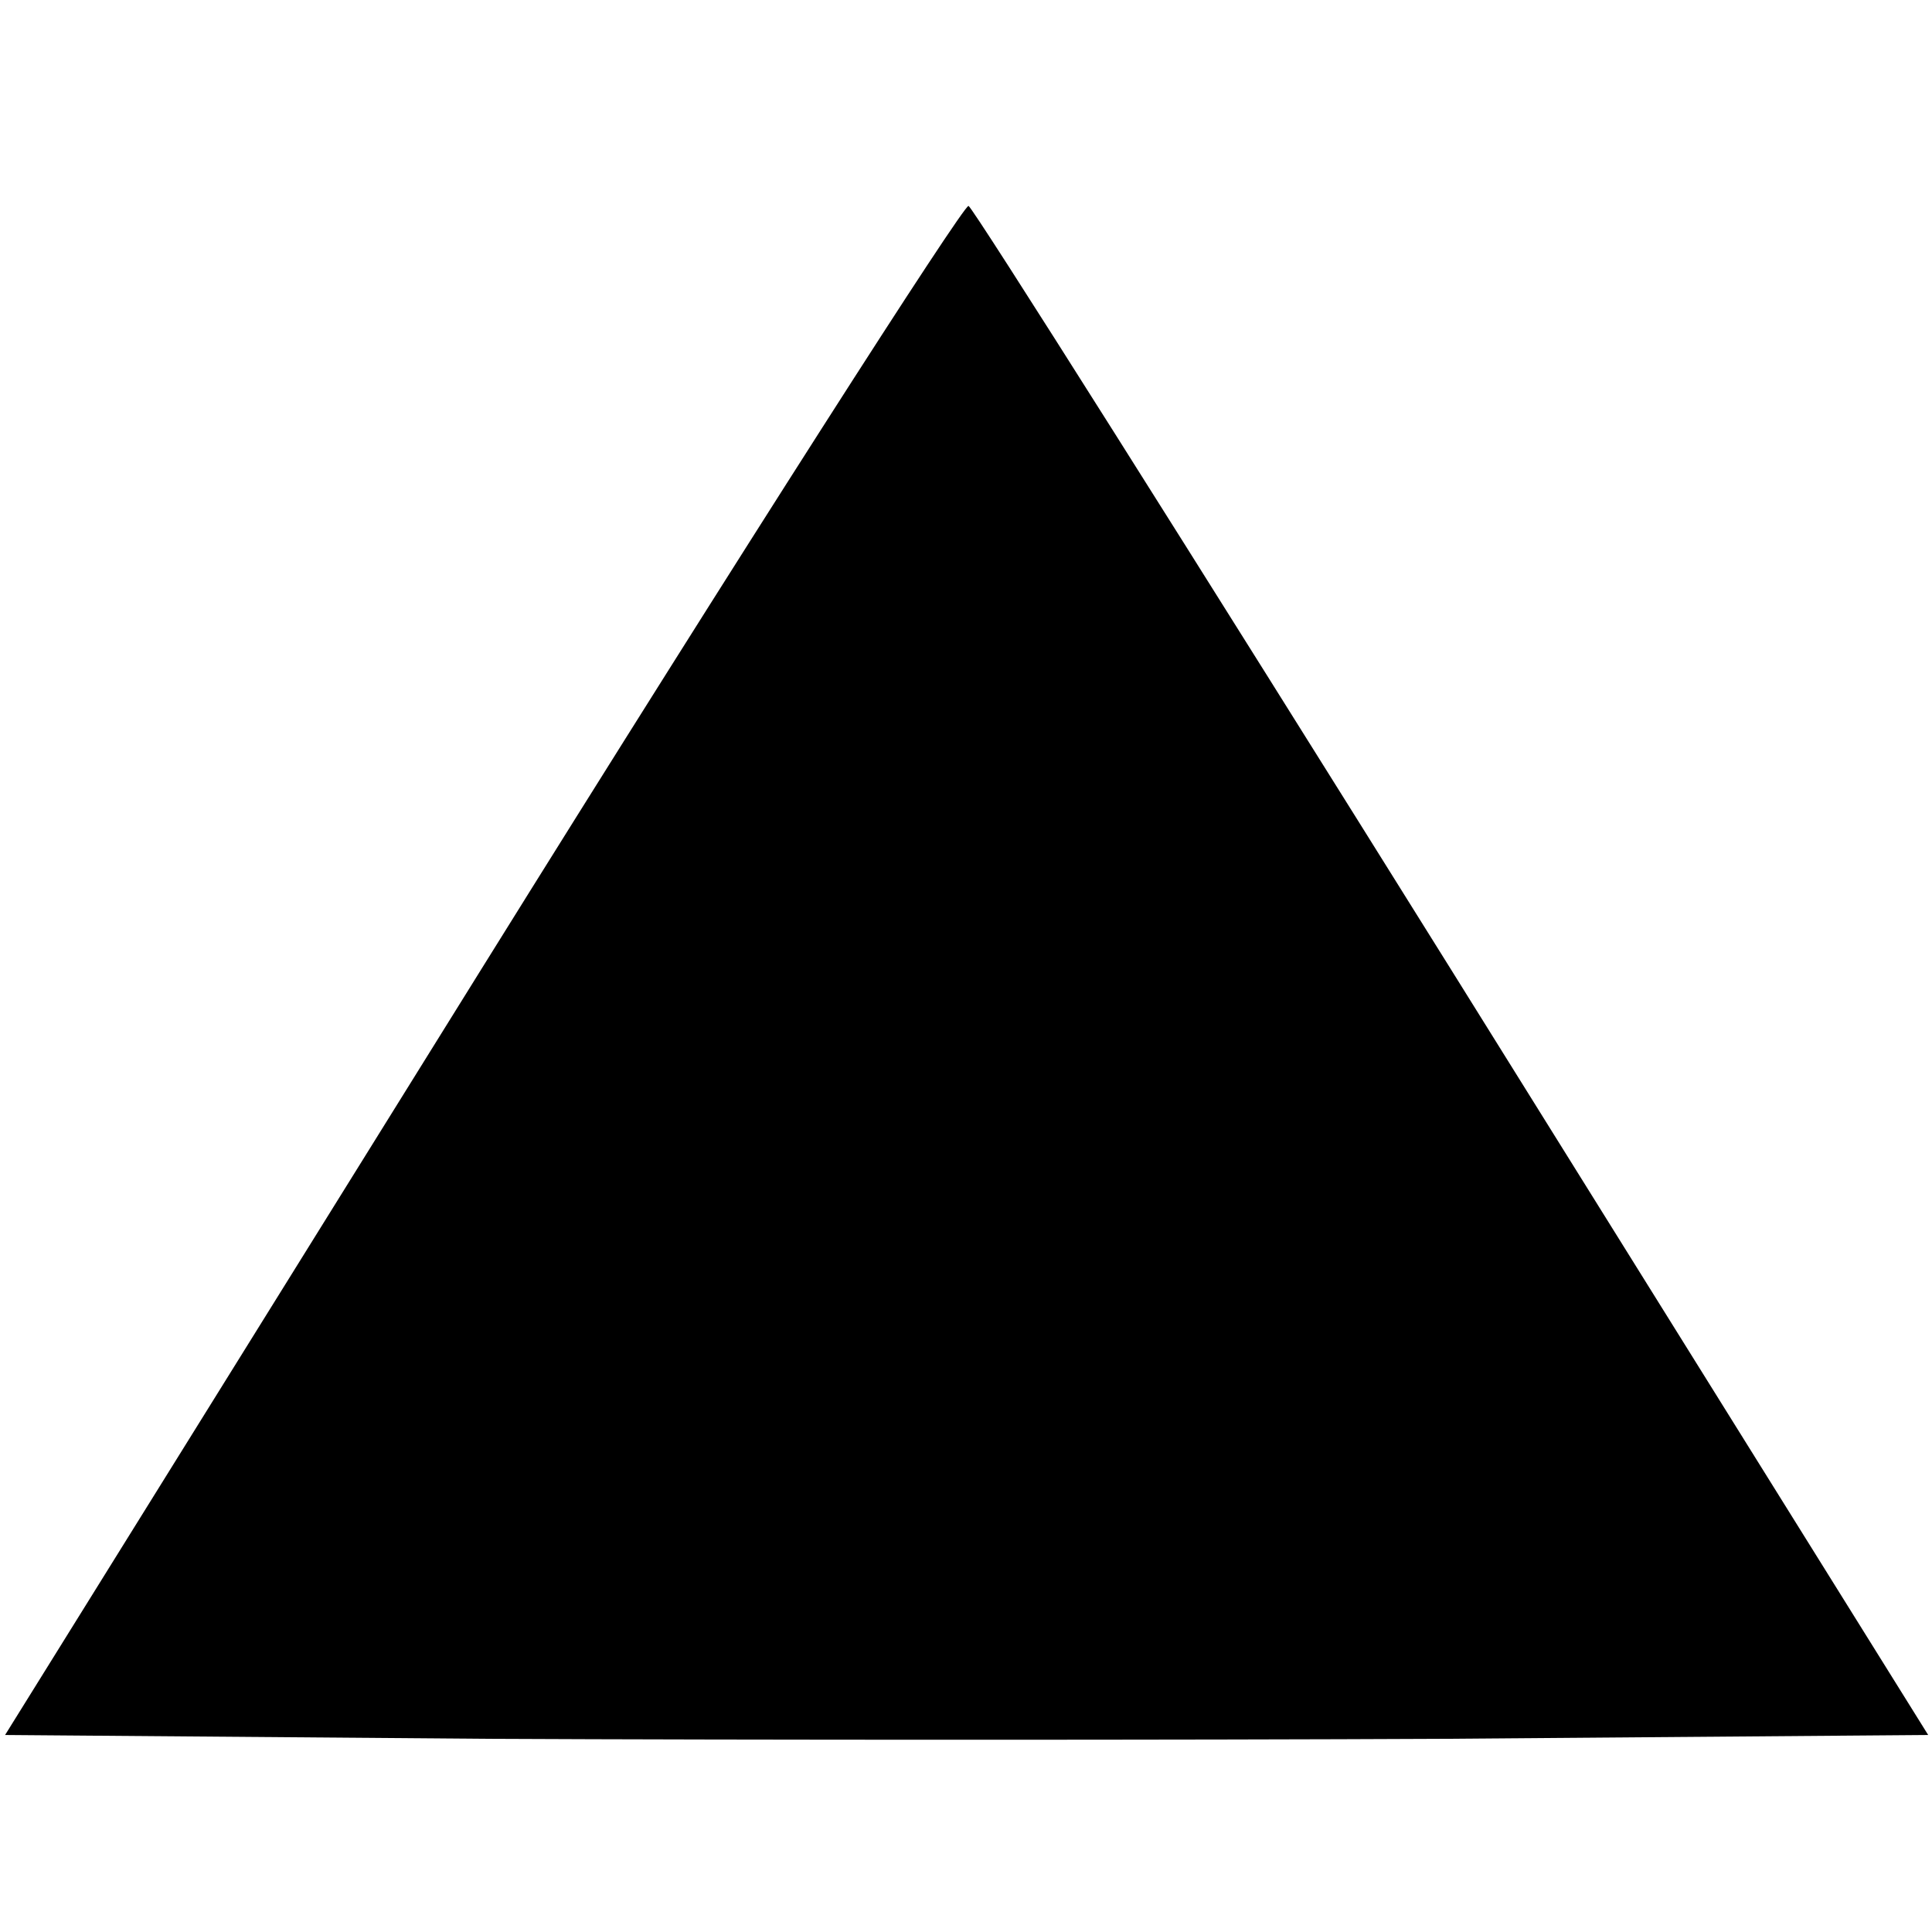
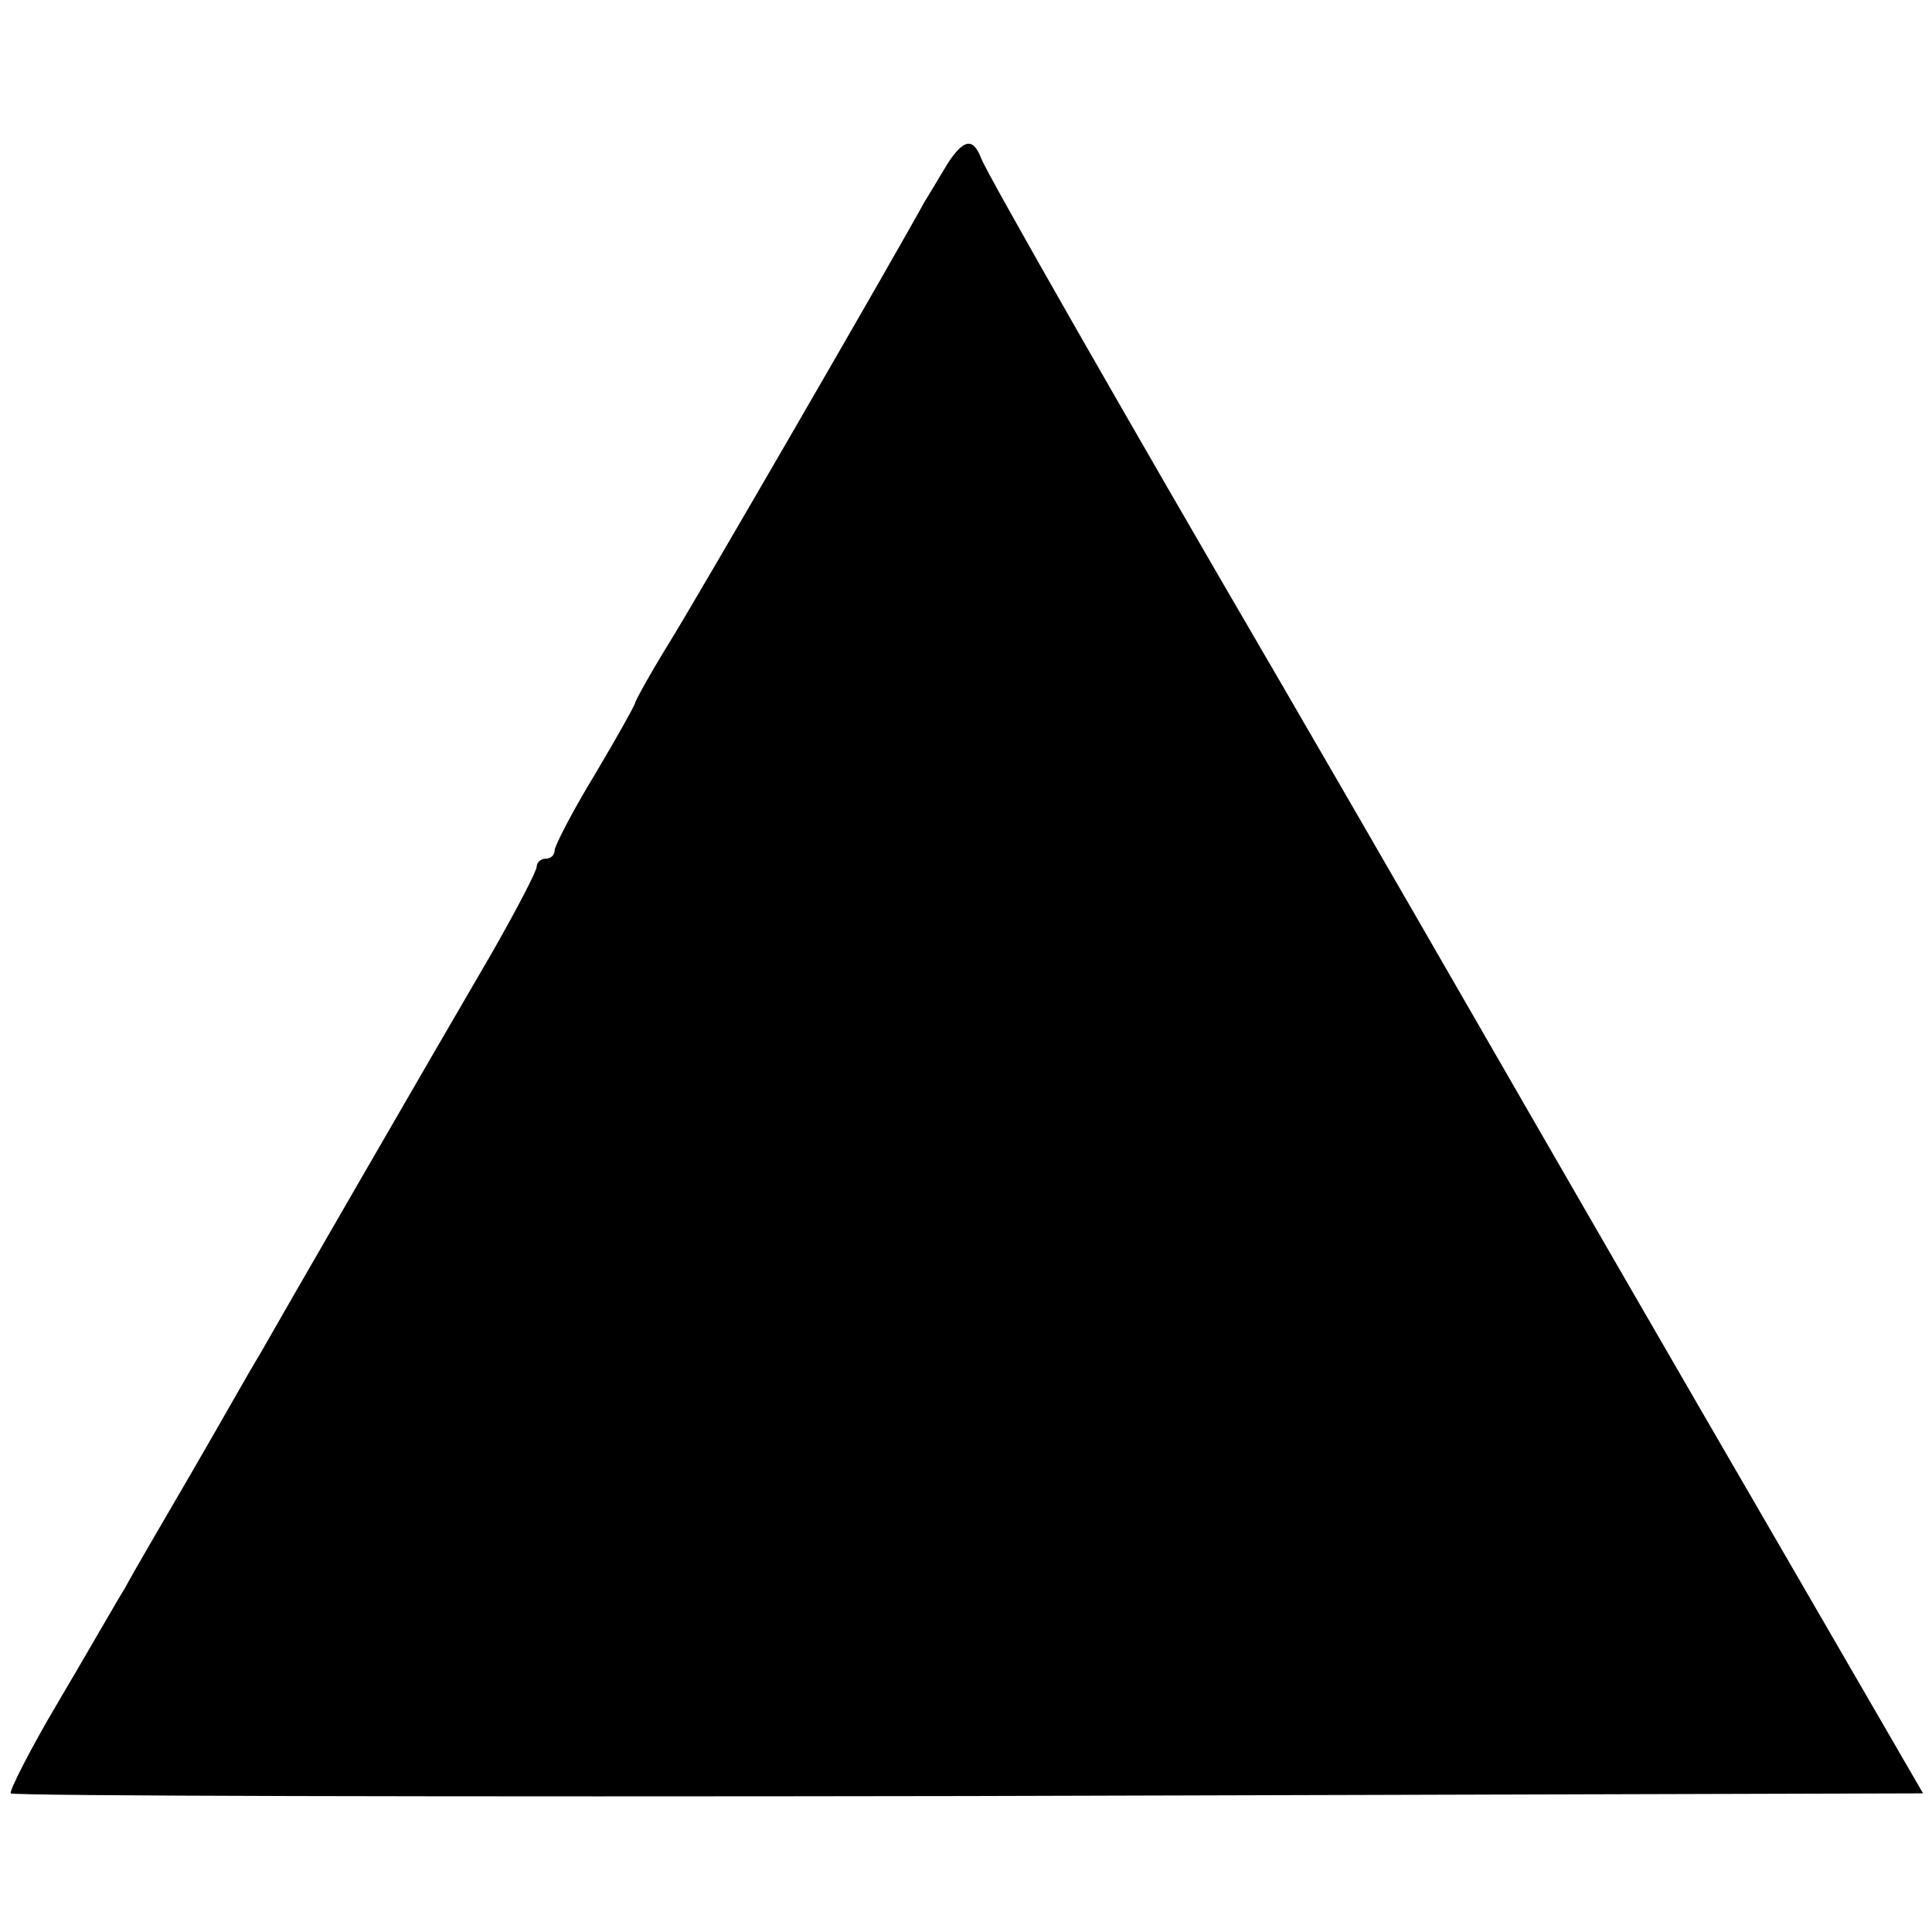
- <svg xmlns="http://www.w3.org/2000/svg" version="1.0" width="152pt" height="152pt" viewBox="0 0 152 152" preserveAspectRatio="xMidYMid meet">
-   <g transform="translate(0,152) scale(0.1,-0.1)" fill="#000000" stroke="none">
-     <path d="M379 758 l-375 -603 378 -3 c208 -1 548 -1 756 0 l379 3 -374 600 c-206 330 -377 601 -381 603 -4 1 -177 -269 -383 -600z" />
+ <svg xmlns="http://www.w3.org/2000/svg" version="1.0" width="216pt" height="216pt" viewBox="0 0 216 216" preserveAspectRatio="xMidYMid meet">
+   <g transform="translate(0,216) scale(0.1,-0.1)" fill="#000000" stroke="none">
+     <path d="M1060 1978 c-8 -13 -19 -32 -26 -43 -31 -57 -252 -439 -286 -494 -21 -34 -38 -65 -38 -67 0 -2 -20 -38 -45 -80 -25 -41 -45 -80 -45 -85 0 -5 -4 -9 -10 -9 -5 0 -10 -4 -10 -9 0 -5 -23 -49 -51 -98 -66 -113 -237 -409 -259 -448 -10 -16 -43 -75 -75 -130 -32 -55 -66 -113 -75 -130 -10 -16 -43 -74 -75 -128 -32 -54 -55 -100 -53 -102 3 -3 485 -4 1071 -3 l1067 3 -168 290 c-93 160 -246 425 -341 590 -95 165 -190 329 -211 365 -164 281 -328 568 -333 583 -9 23 -19 22 -37 -5z" />
  </g>
</svg>
